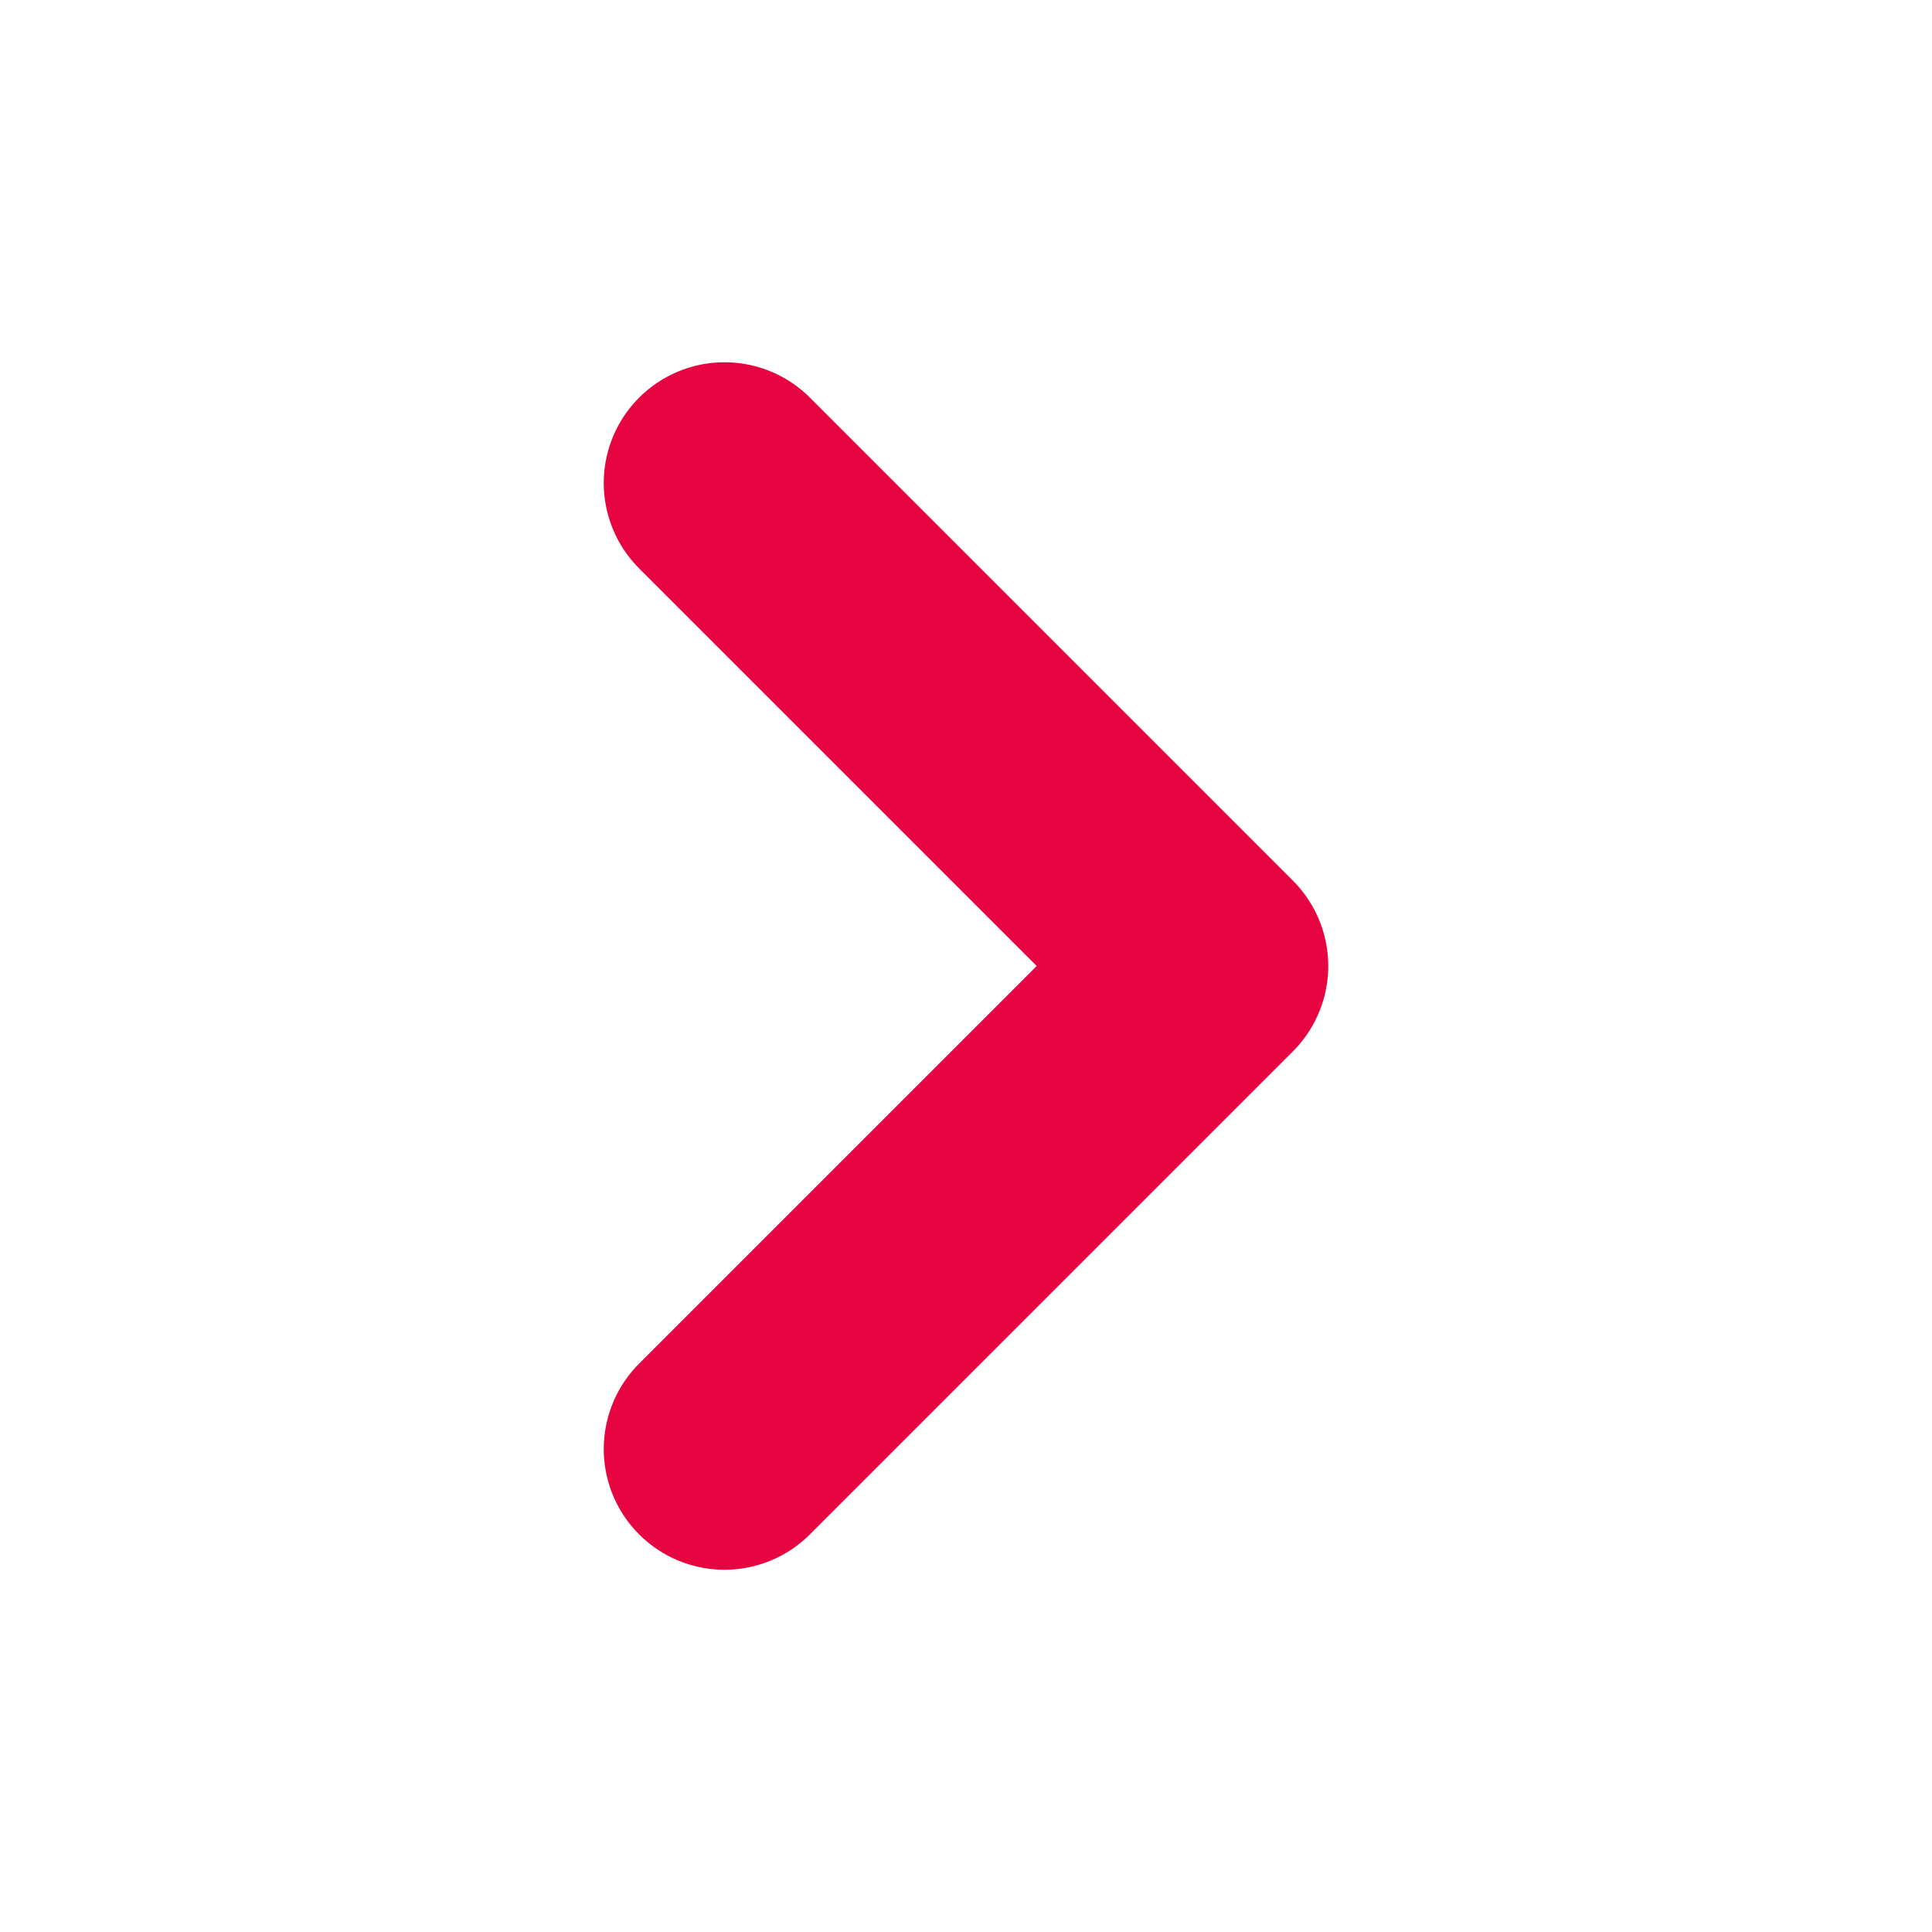
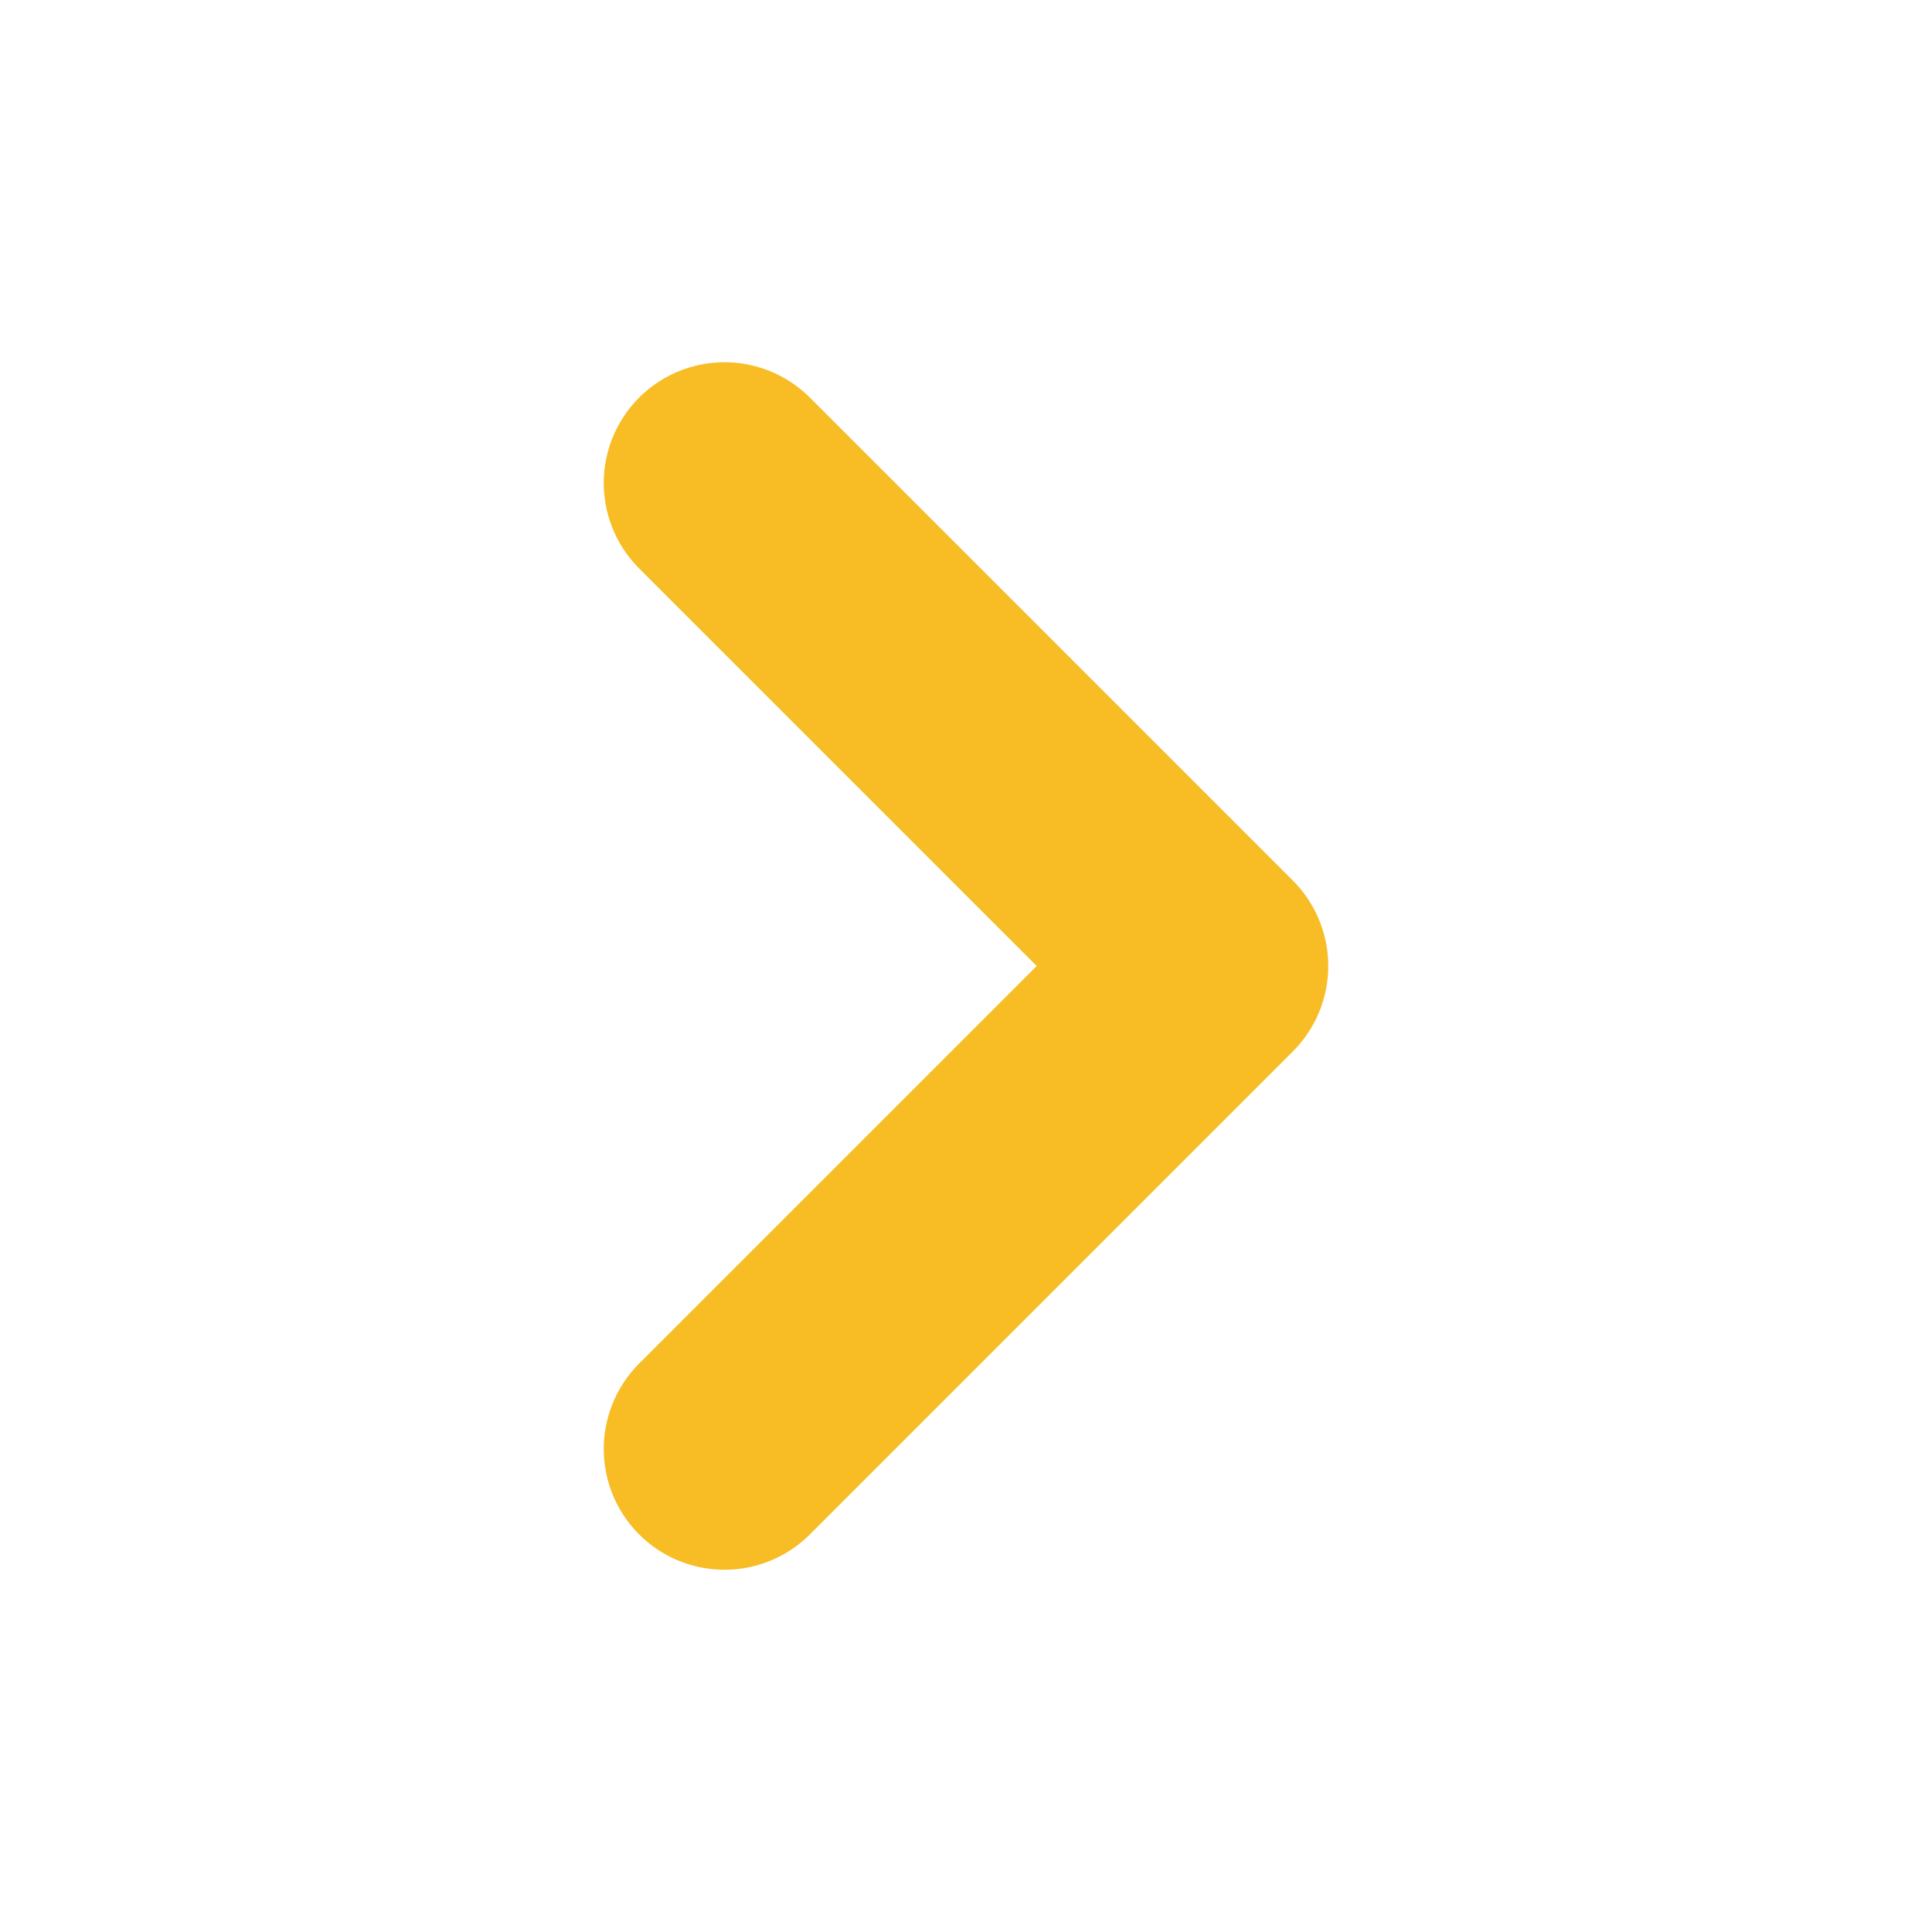
- <svg xmlns="http://www.w3.org/2000/svg" width="32" height="32" viewBox="0 0 24 24" fill="none" stroke="#e60540" stroke-width="3" stroke-linecap="round" stroke-linejoin="round" class="feather feather-chevron-right">
+ <svg xmlns="http://www.w3.org/2000/svg" width="32" height="32" viewBox="0 0 24 24" fill="none" stroke="#f8bc24" stroke-width="3" stroke-linecap="round" stroke-linejoin="round" class="feather feather-chevron-right">
  <polyline points="9 18 15 12 9 6" />
</svg>
